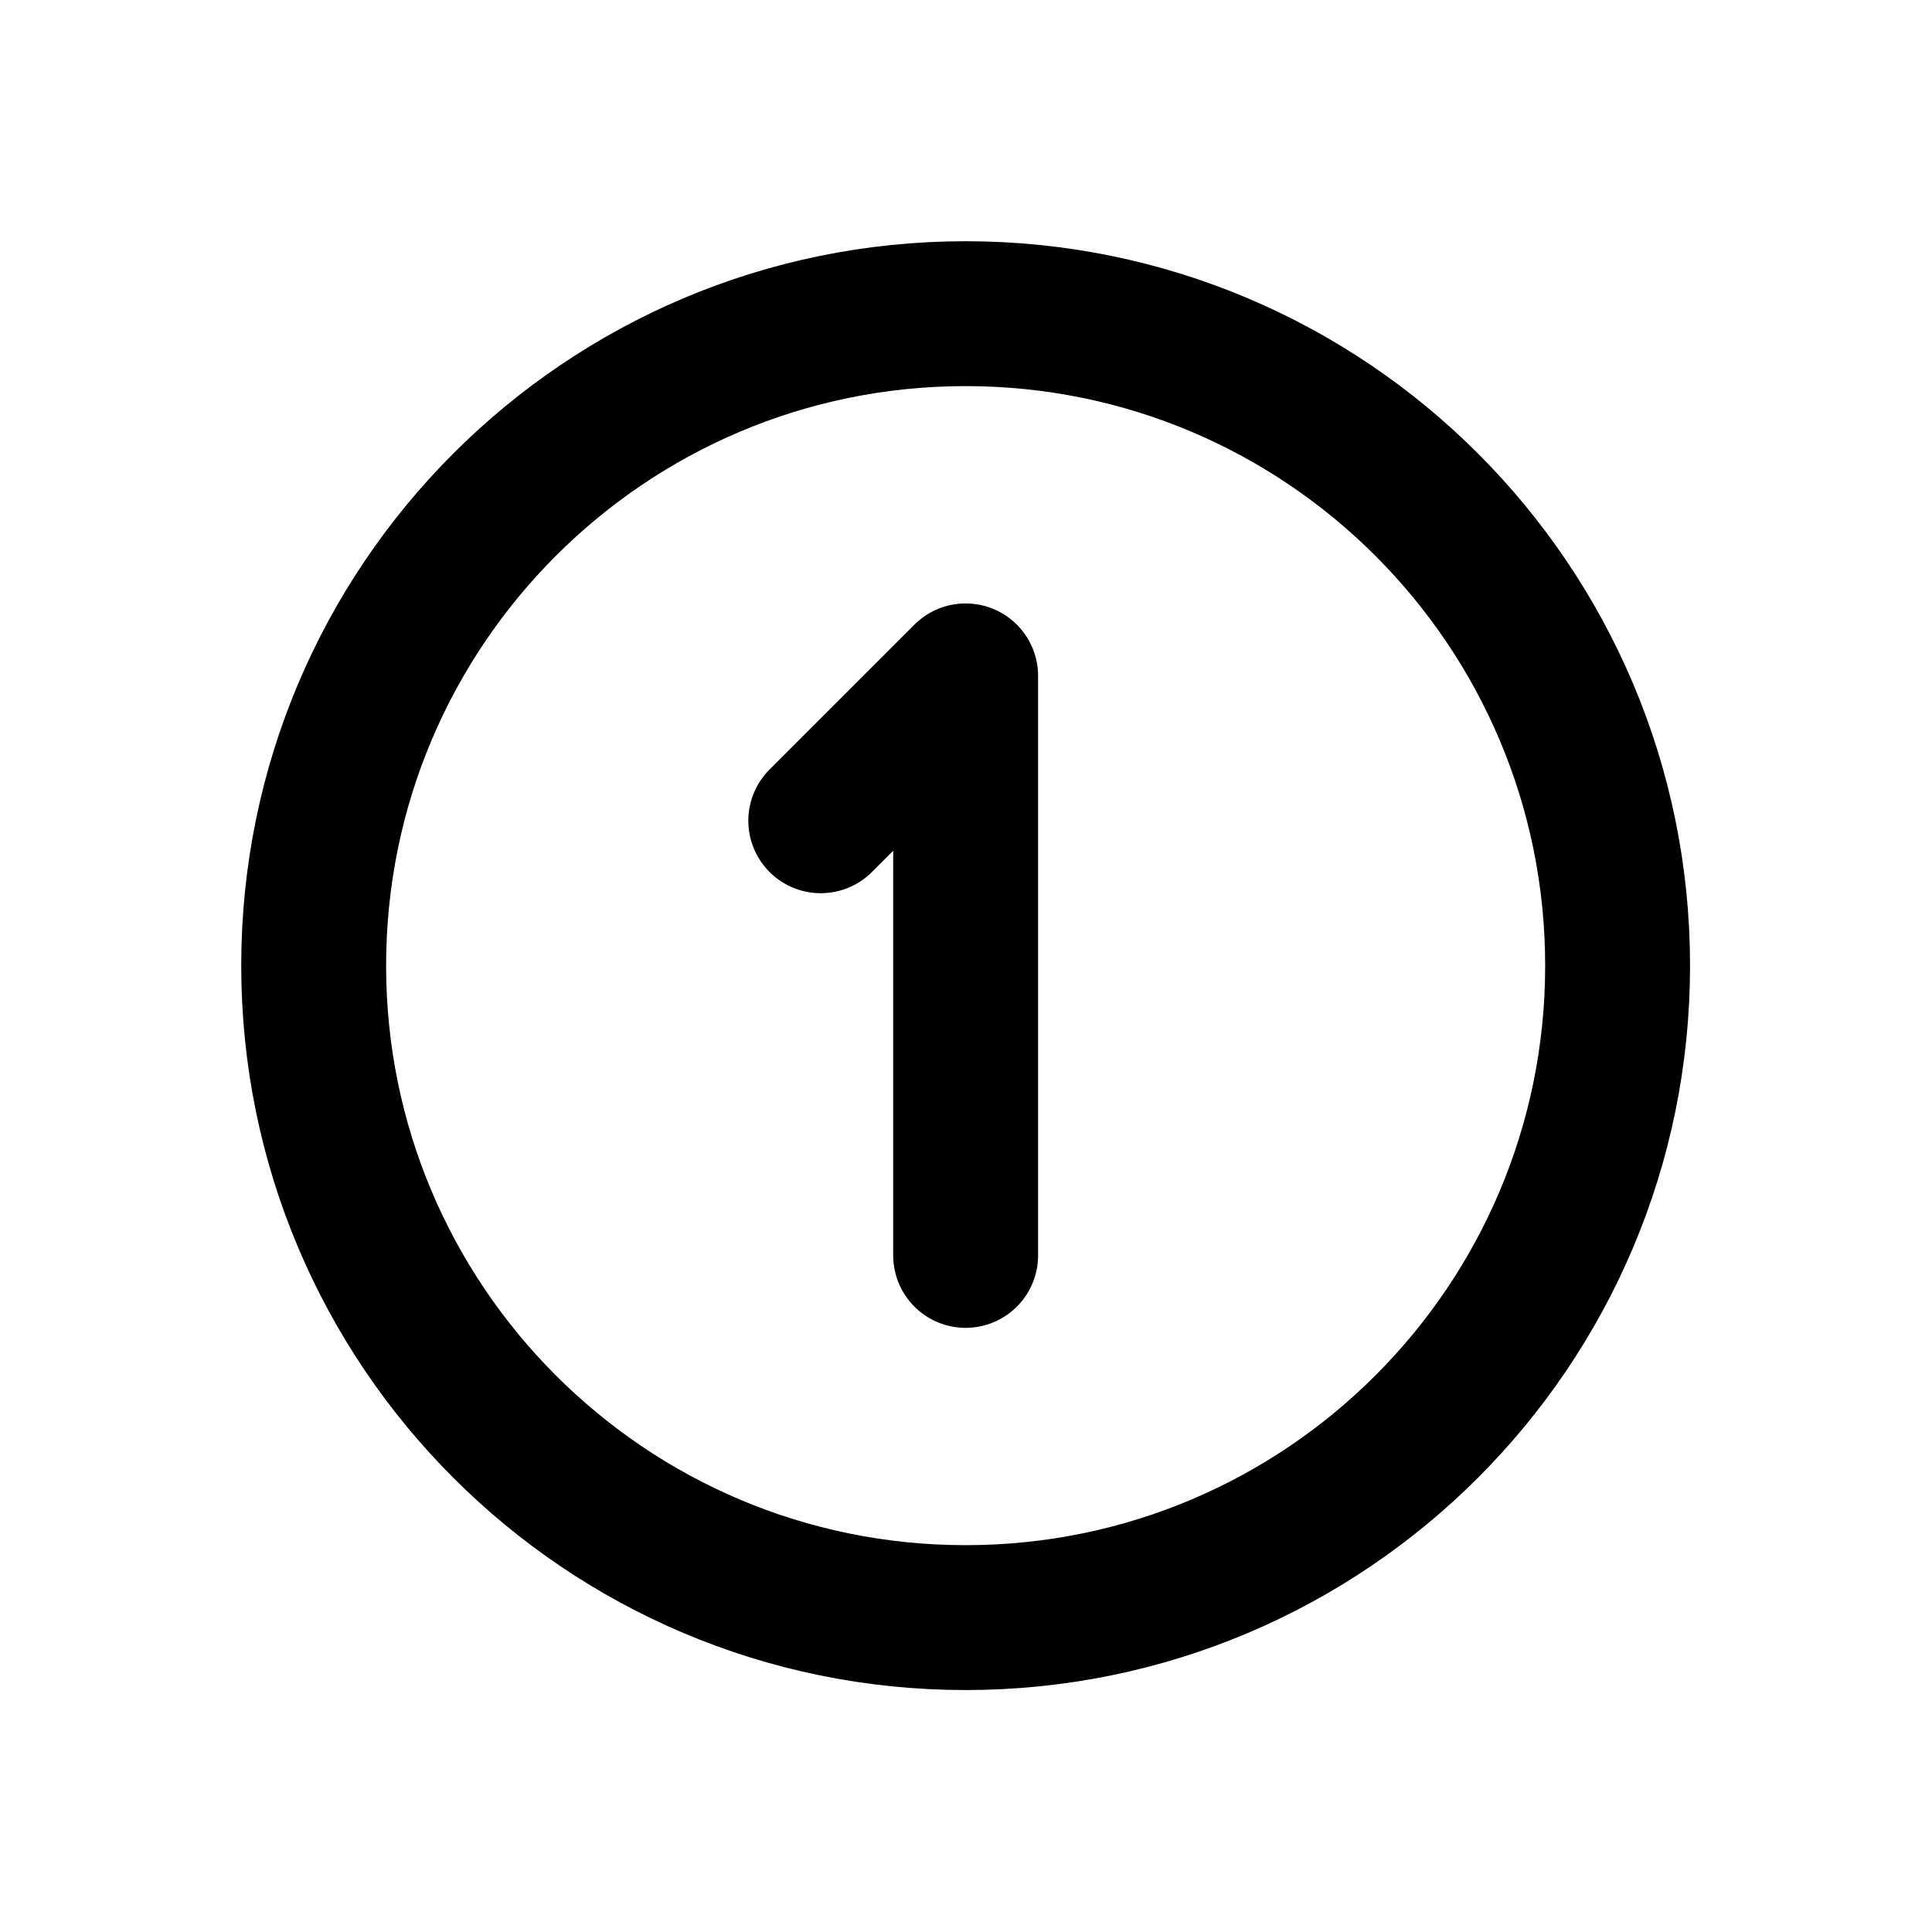
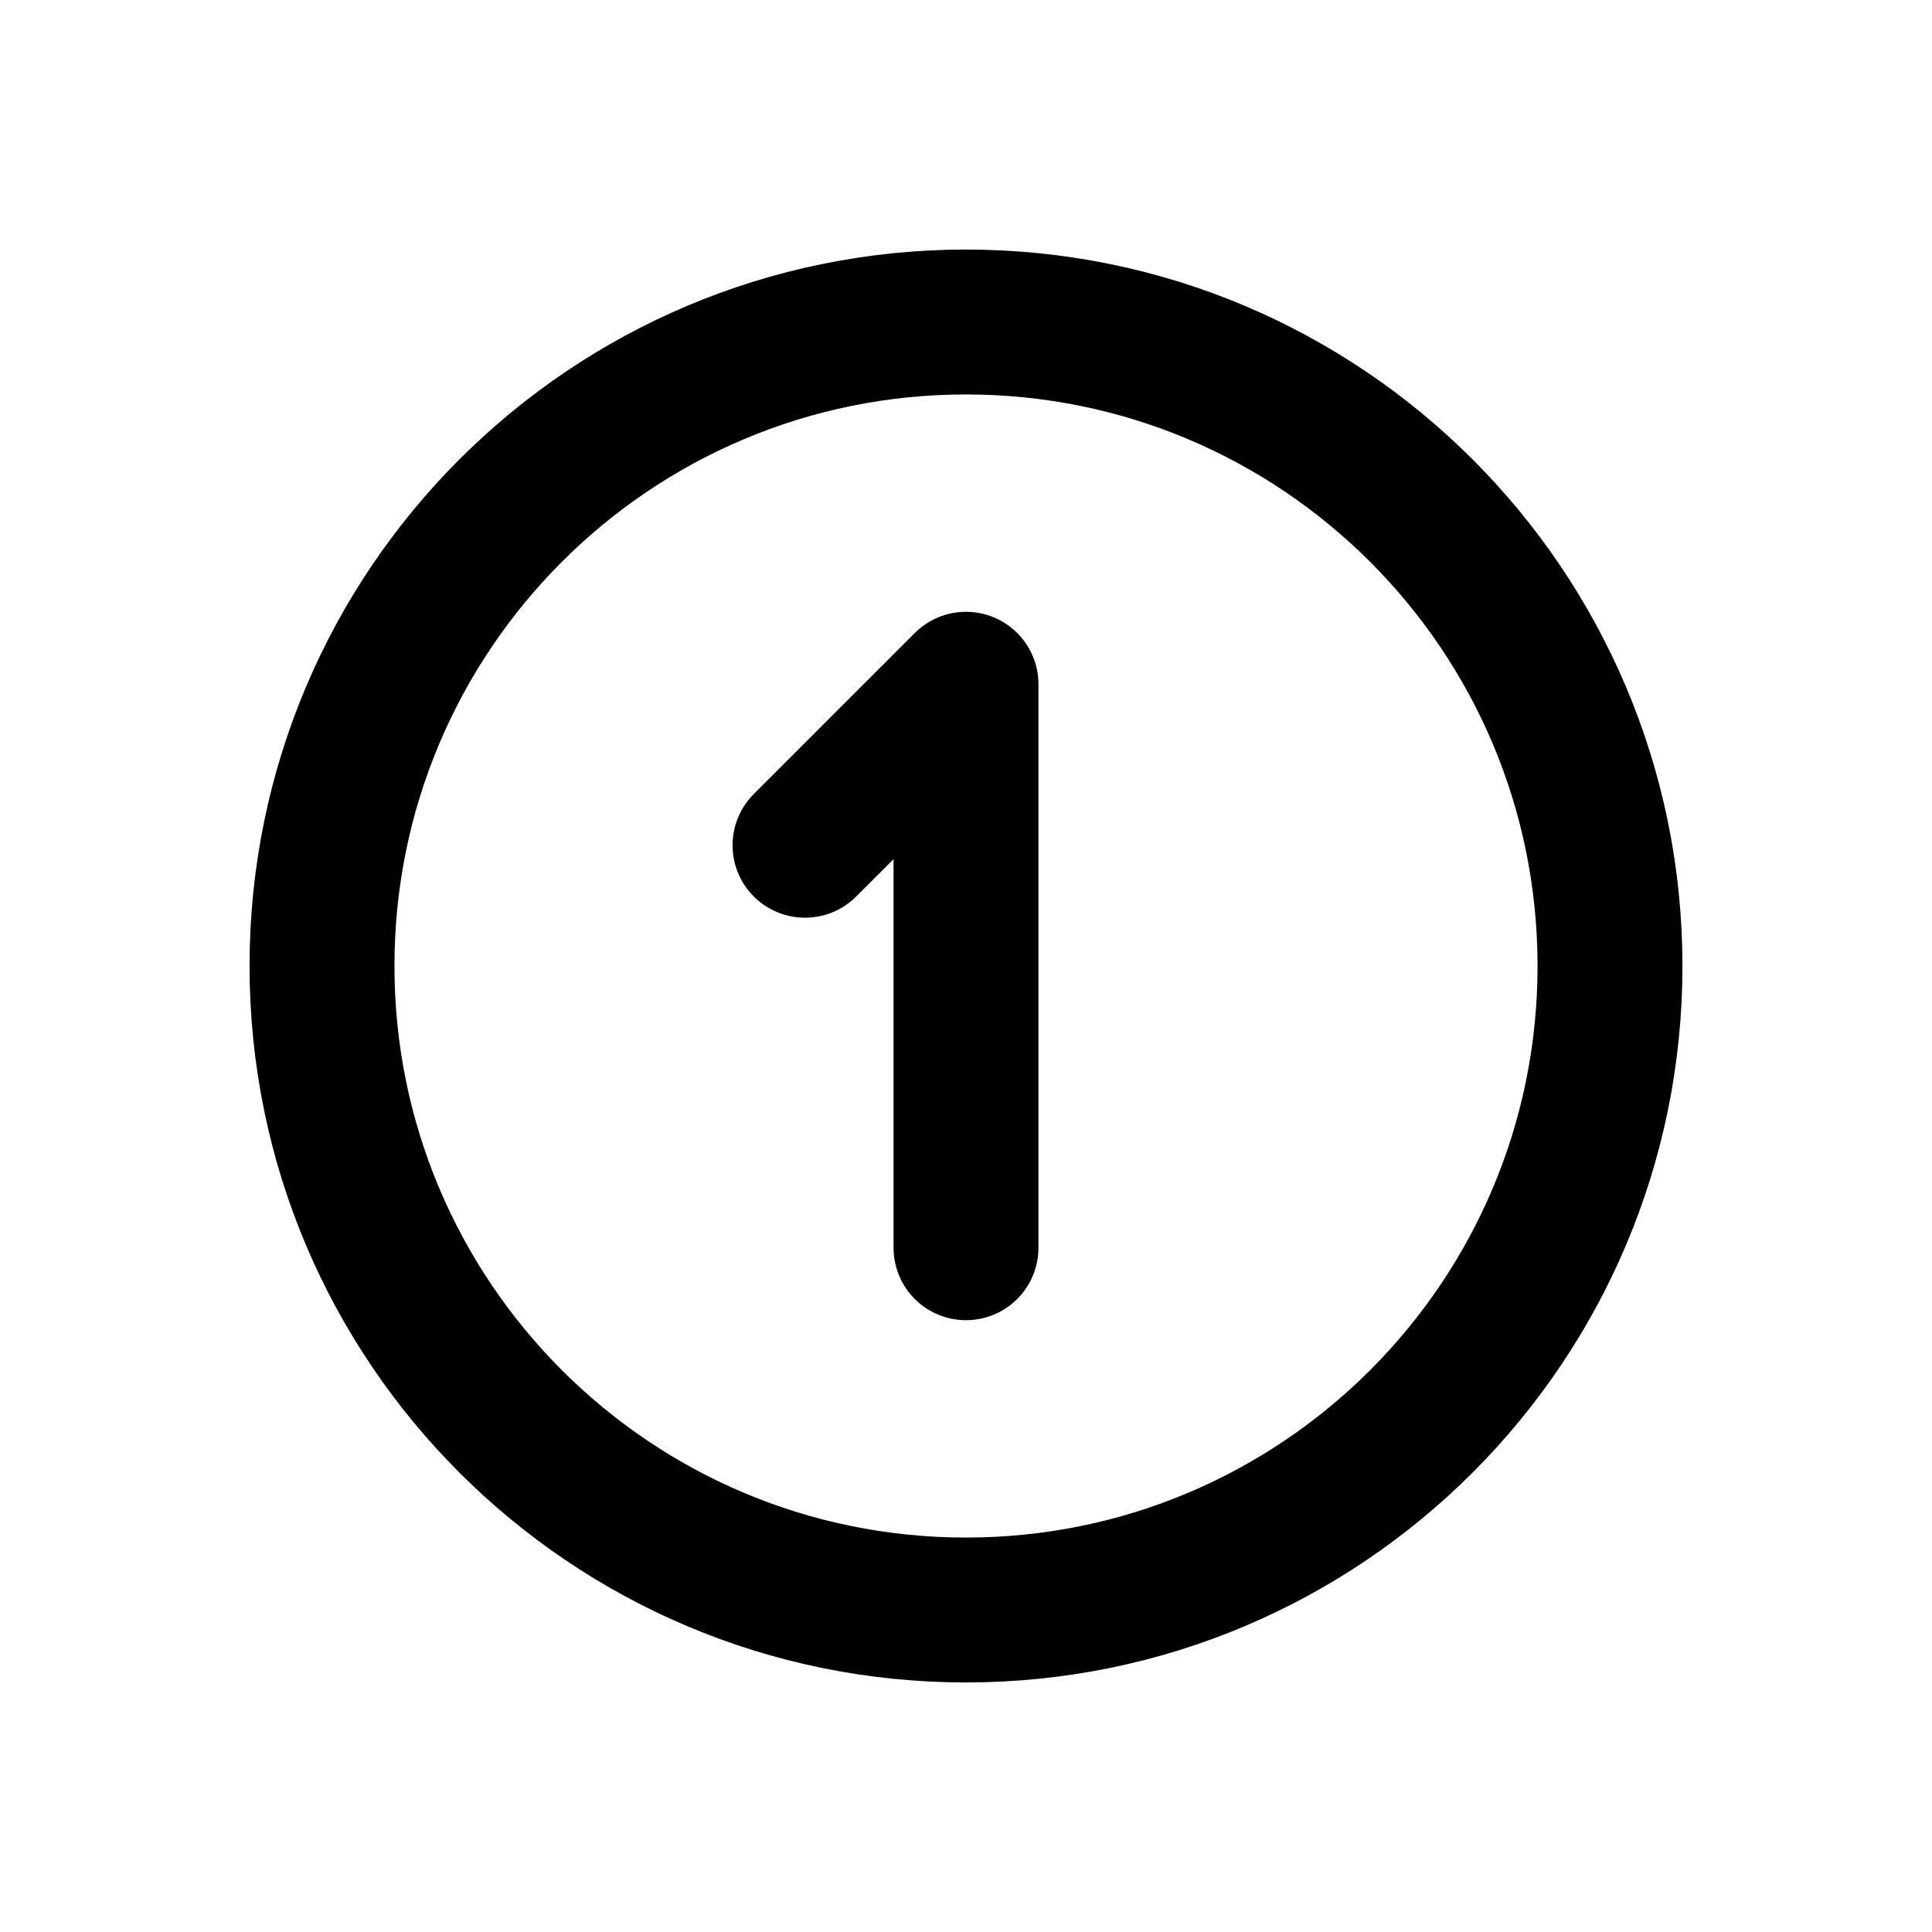
- <svg xmlns="http://www.w3.org/2000/svg" viewBox="-1.33 -1.33 26.67 26.67" fill="none" stroke="#000000" stroke-width="2" stroke-linecap="round" stroke-linejoin="round">
-   <path d="M3 12a9 9 0 1 0 18 0a9 9 0 1 0 -18 0" />
-   <path d="M10 10l2 -2v8" />
+ <svg xmlns="http://www.w3.org/2000/svg" viewBox="0 0 24 24">
+   <circle cx="12" cy="12" r="8" fill="none" stroke="black" stroke-width="1.8" />
+   <path d="M10 10.5 12 8.5v7" fill="none" stroke="black" stroke-width="1.8" stroke-linecap="round" stroke-linejoin="round" />
</svg>
